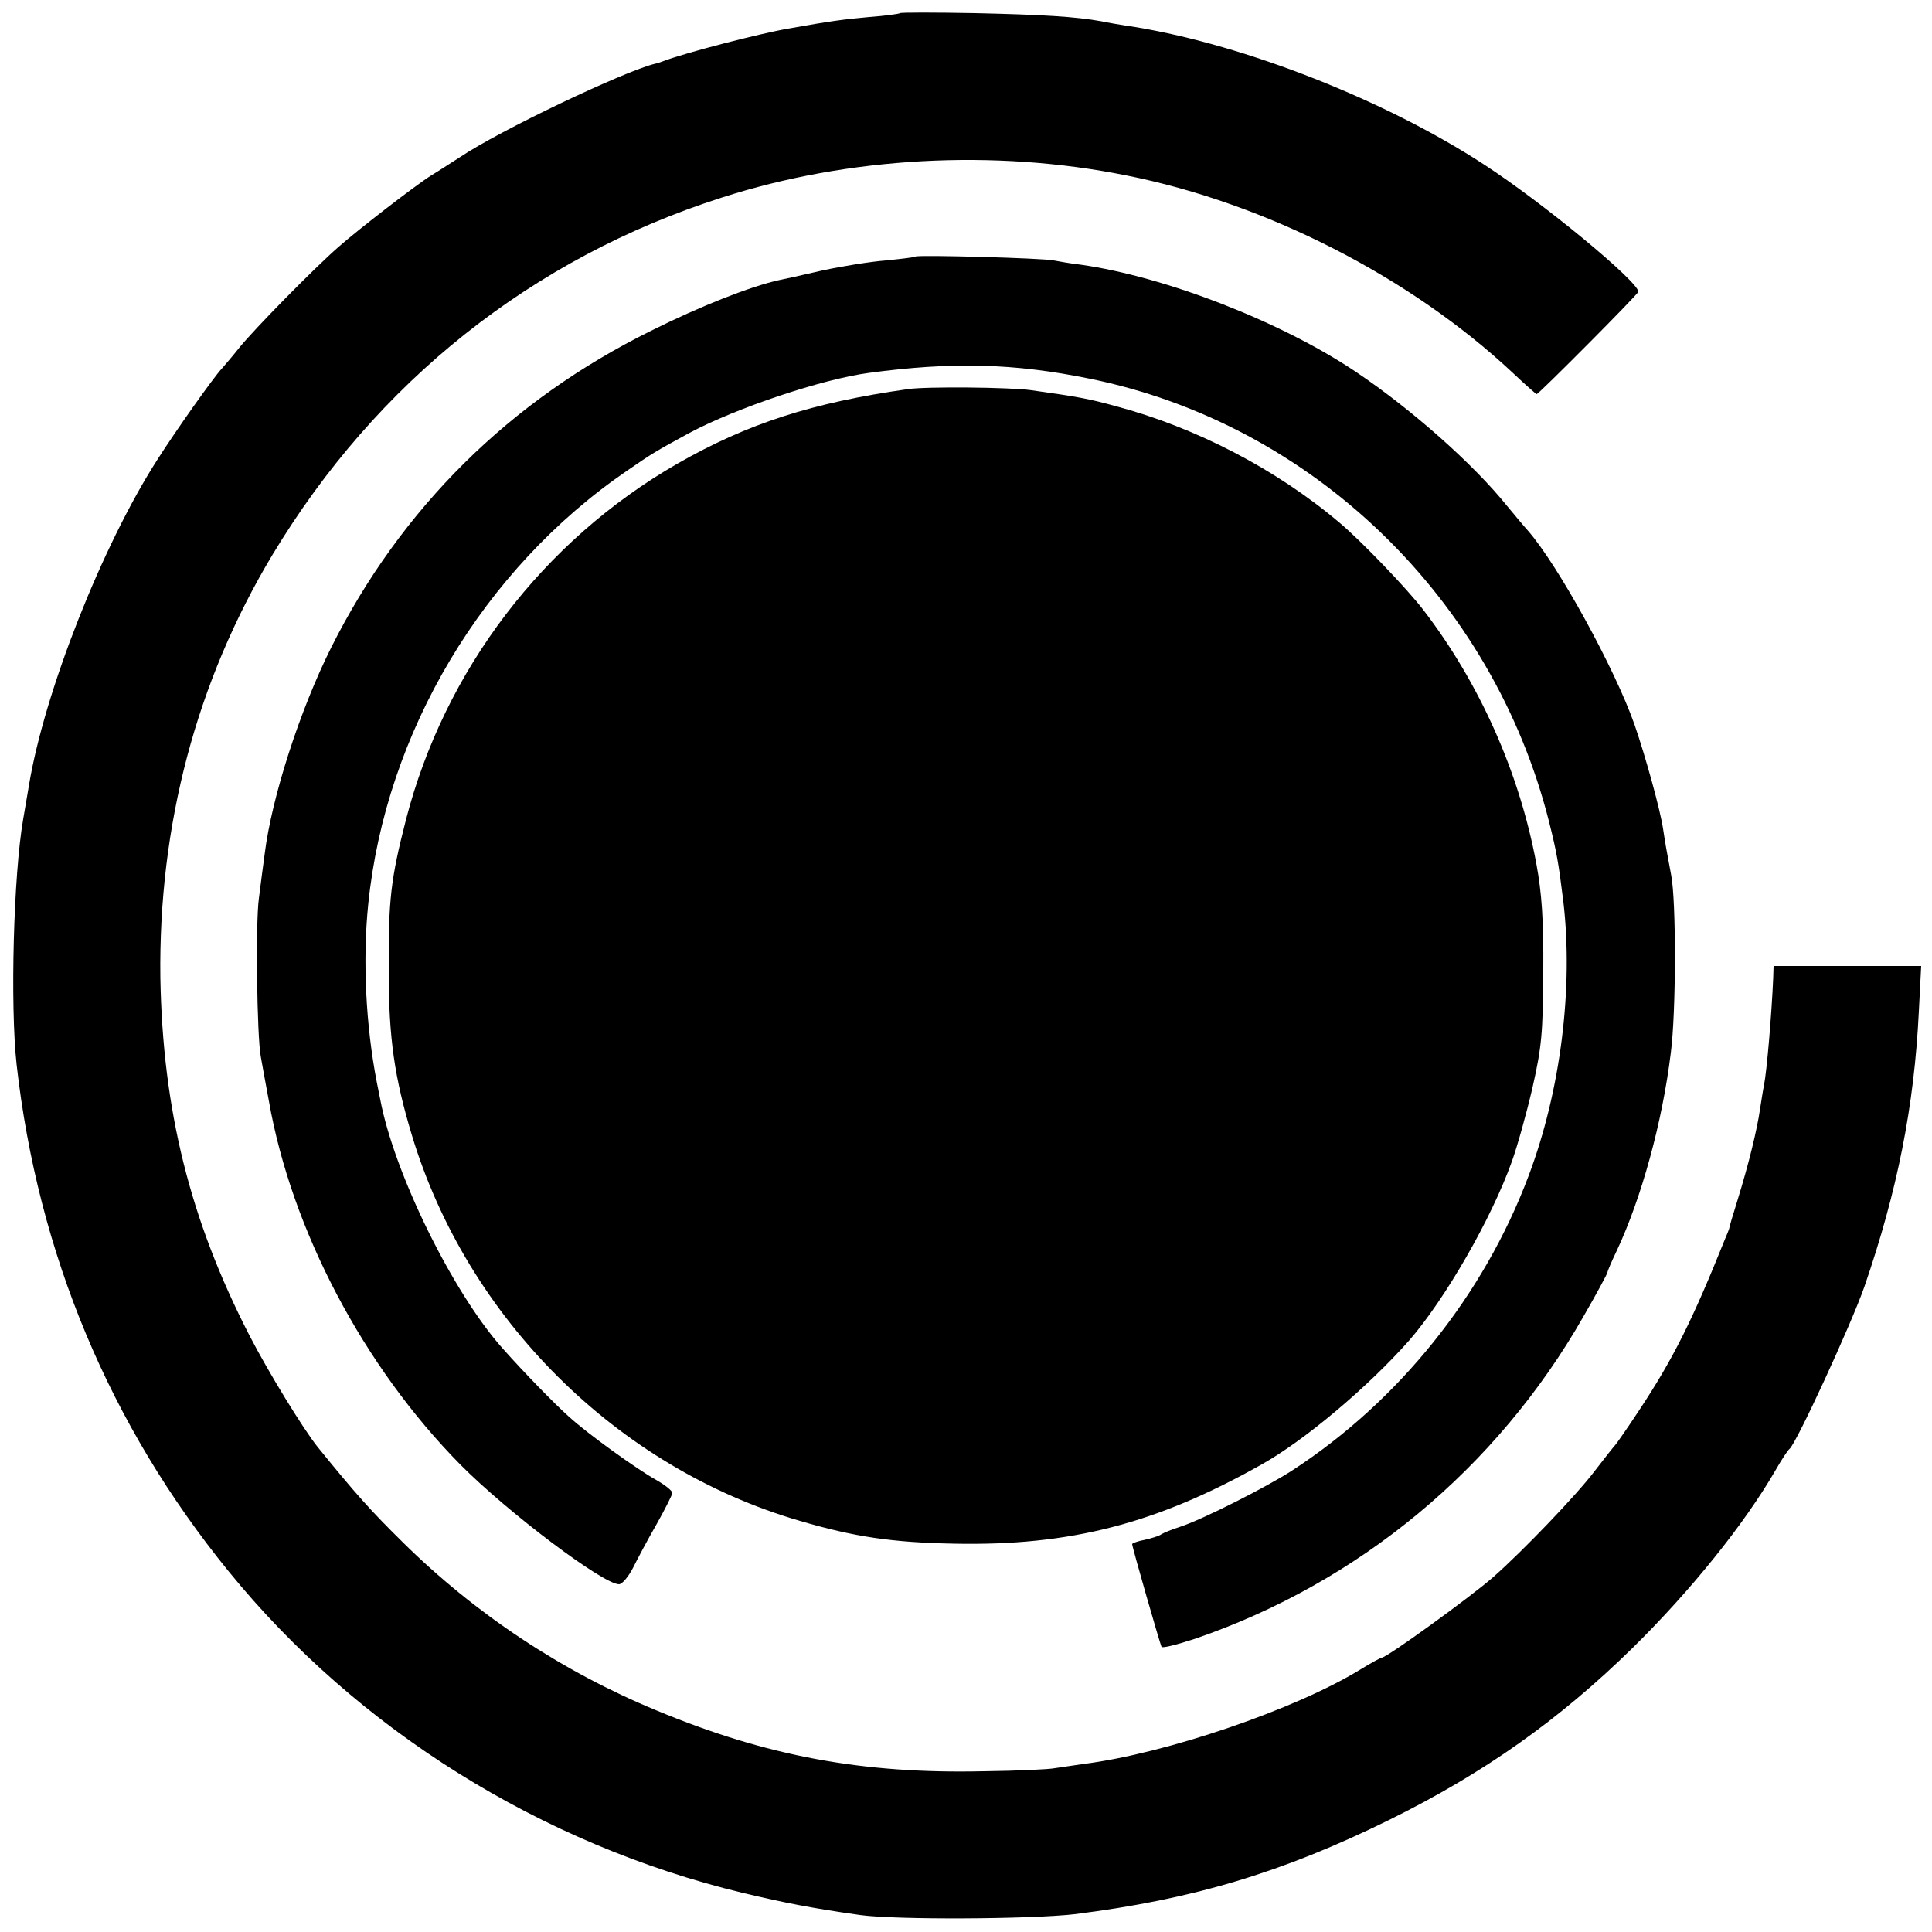
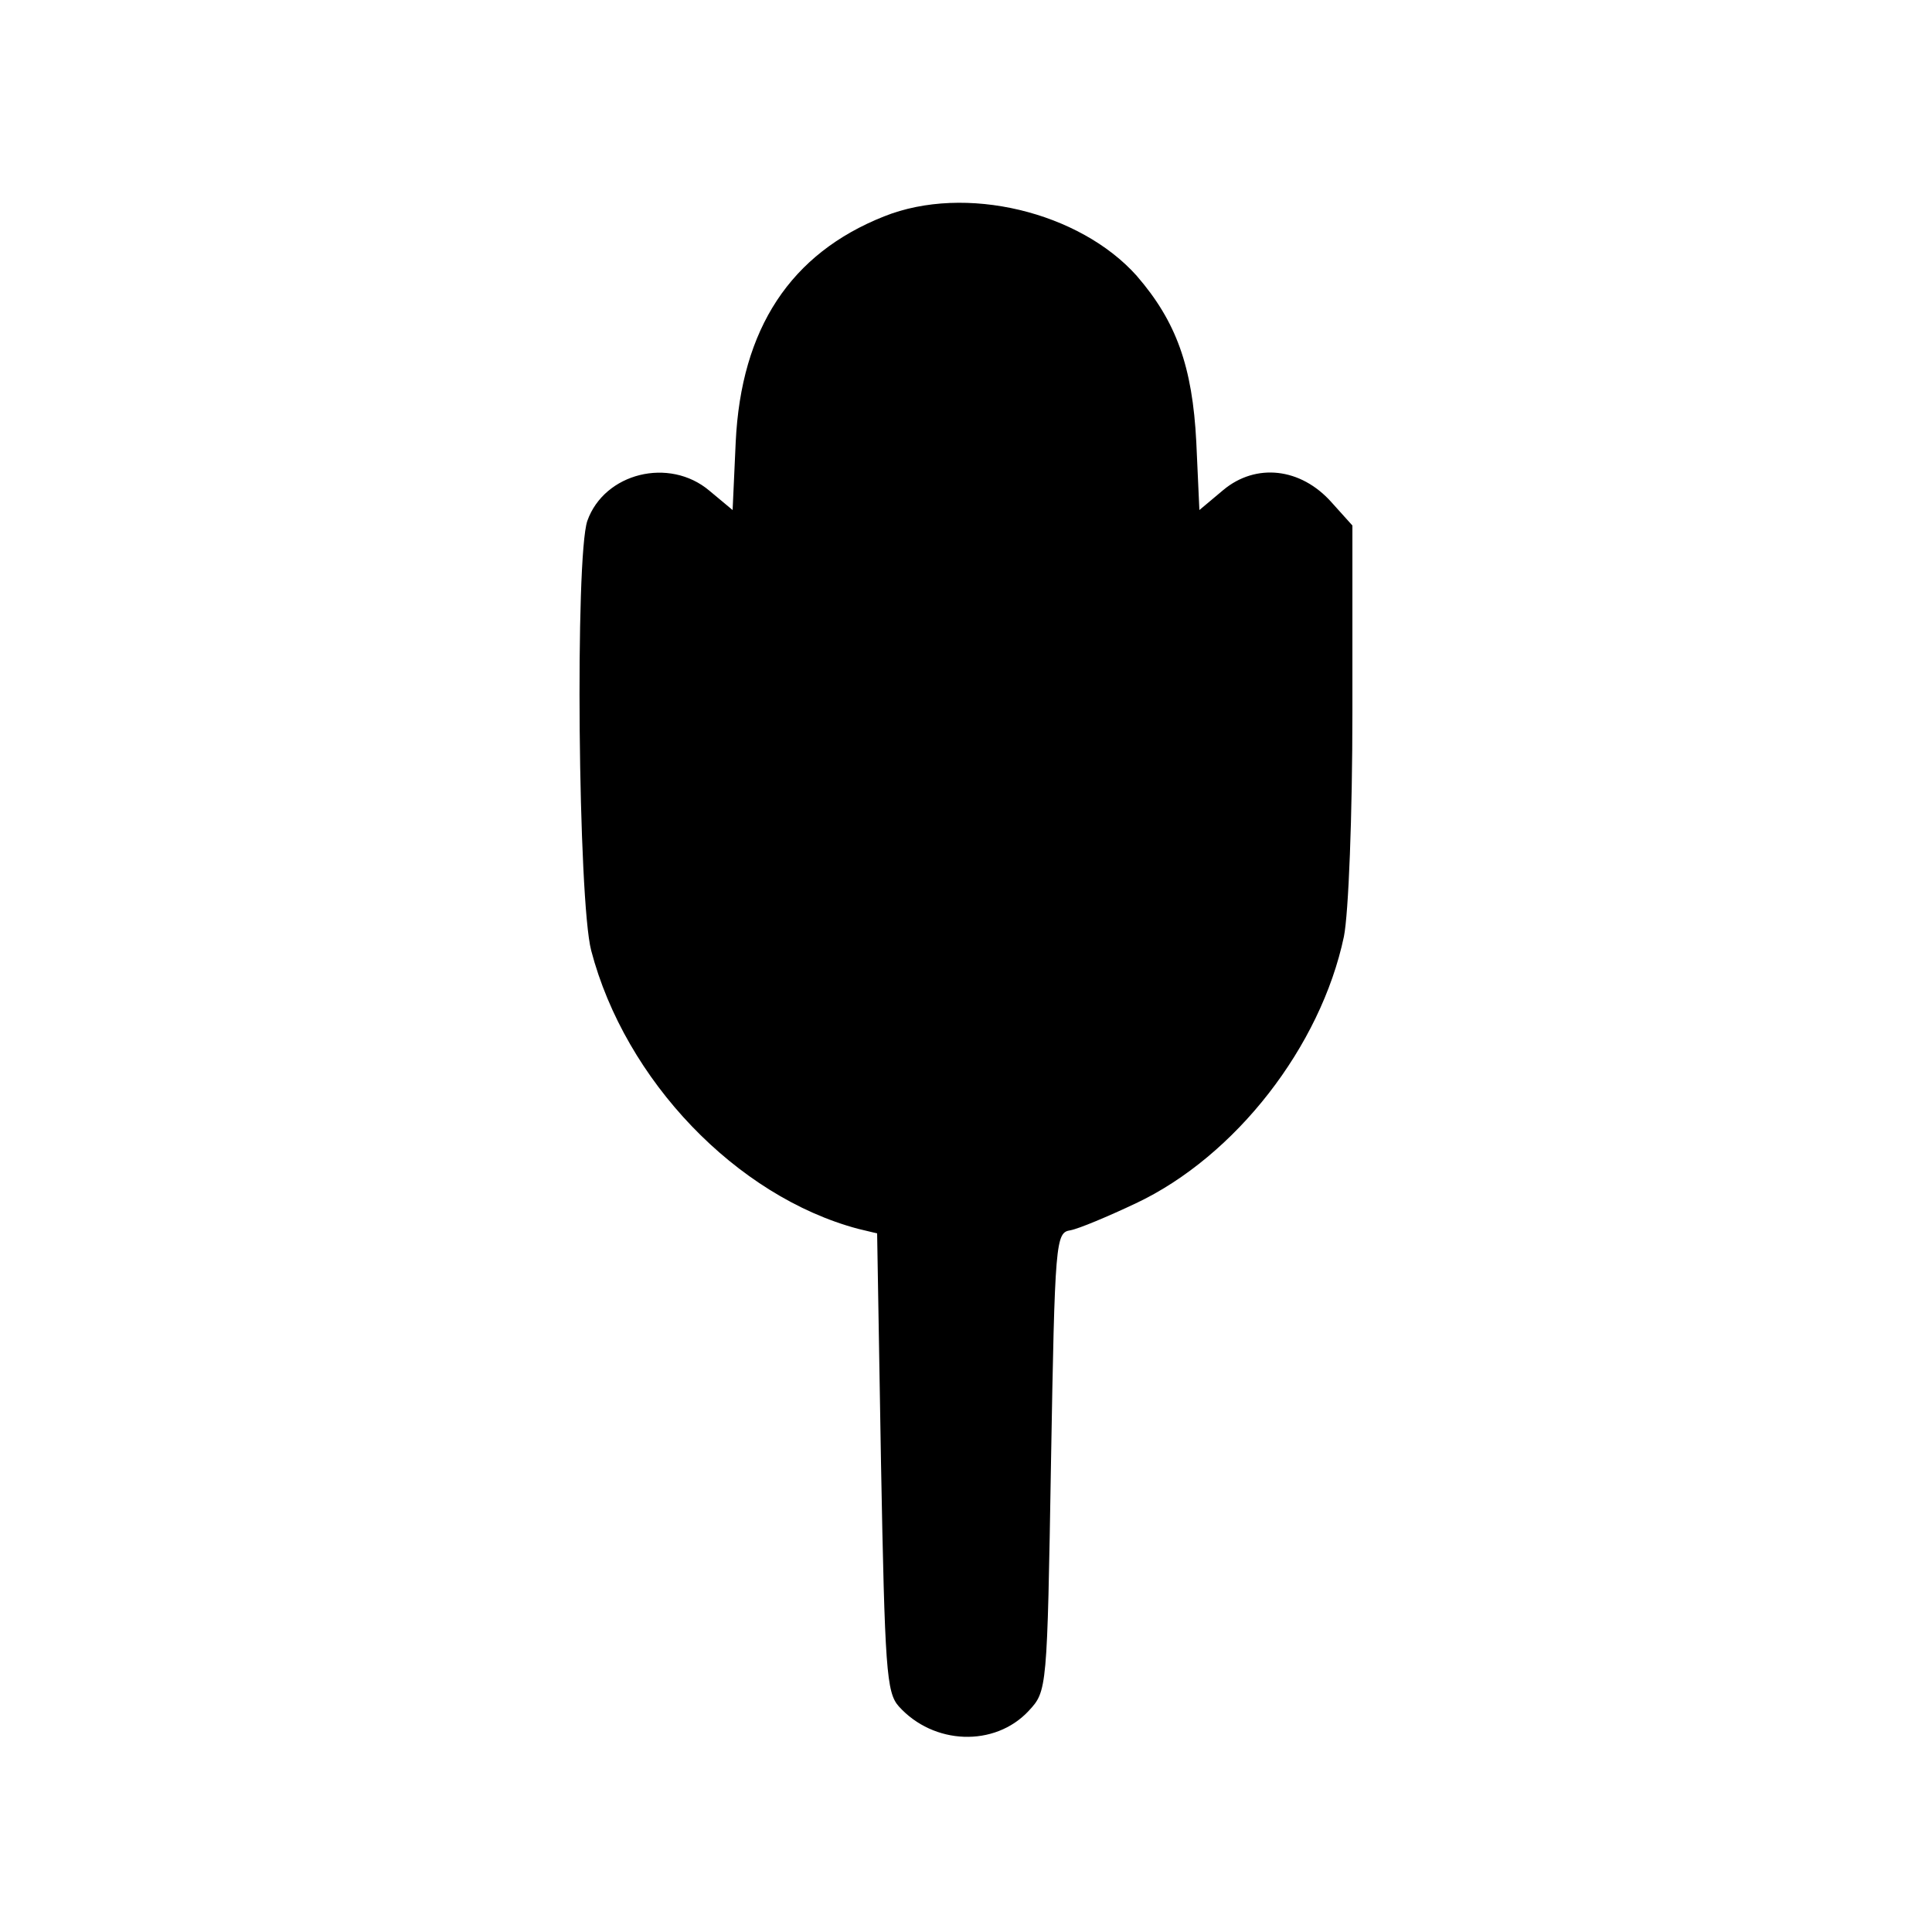
- <svg xmlns="http://www.w3.org/2000/svg" version="1.0" width="500pt" height="500pt" viewBox="0 0 500 500" preserveAspectRatio="xMidYMid meet">
-   <g transform="translate(0,500) scale(0.1,-0.1)" fill="#000000" stroke="none">
-     <path d="M2329 4966 c-2 -2 -38 -7 -79 -10 -66 -6 -98 -10 -210 -30 -75 -13 -264 -62 -320 -83 -8 -3 -19 -7 -25 -8 -79 -19 -403 -173 -505 -242 -24 -15 -57 -37 -74 -47 -40 -25 -189 -140 -241 -186 -64 -56 -217 -212 -255 -259 -19 -24 -40 -48 -46 -55 -21 -22 -120 -162 -167 -236 -142 -221 -292 -600 -332 -842 -3 -18 -10 -58 -15 -88 -25 -143 -34 -482 -17 -635 55 -489 241 -934 549 -1312 332 -408 808 -706 1331 -832 110 -26 176 -39 302 -57 93 -13 443 -11 555 2 306 38 539 108 815 244 247 122 440 259 631 446 150 148 288 319 369 459 16 28 32 52 36 55 17 12 161 325 194 420 85 247 129 466 141 713 l6 117 -191 0 -191 0 -1 -32 c-4 -91 -16 -237 -24 -278 -2 -8 -6 -35 -10 -60 -8 -55 -29 -141 -58 -235 -12 -38 -22 -72 -22 -75 -1 -3 -5 -14 -10 -25 -85 -212 -135 -312 -223 -445 -31 -47 -59 -87 -62 -90 -3 -3 -27 -33 -53 -67 -46 -61 -185 -206 -262 -274 -58 -51 -276 -209 -289 -209 -3 0 -28 -14 -56 -31 -168 -103 -502 -217 -715 -244 -27 -4 -61 -9 -75 -11 -14 -3 -97 -7 -185 -8 -312 -7 -561 39 -845 157 -245 101 -470 250 -659 437 -83 82 -118 121 -218 244 -38 47 -129 196 -177 289 -155 301 -225 586 -231 927 -5 394 93 766 290 1094 269 447 672 768 1164 925 327 105 703 126 1046 57 362 -72 735 -263 999 -510 33 -31 61 -56 63 -56 5 0 263 259 263 265 0 26 -245 229 -399 329 -254 166 -617 309 -903 356 -35 5 -74 12 -88 15 -67 12 -151 17 -326 21 -105 2 -193 2 -195 0z" />
-     <path d="M2369 4336 c-2 -2 -37 -6 -76 -10 -40 -3 -114 -15 -165 -26 -51 -12 -102 -23 -112 -25 -73 -16 -203 -67 -331 -131 -366 -181 -647 -459 -828 -820 -81 -162 -154 -388 -172 -534 -4 -30 -11 -82 -15 -115 -9 -64 -5 -359 5 -410 3 -16 12 -68 21 -115 59 -334 245 -687 496 -941 123 -124 369 -309 410 -309 8 0 24 19 36 42 12 24 39 75 61 113 22 39 40 75 41 81 0 6 -19 21 -42 34 -50 28 -177 119 -226 164 -36 32 -116 114 -171 176 -128 143 -281 453 -317 645 -2 11 -6 31 -9 45 -28 145 -37 314 -22 460 45 444 297 867 670 1122 67 46 72 49 162 98 120 64 343 139 464 155 216 29 375 25 571 -15 576 -117 1043 -568 1189 -1147 20 -80 24 -103 37 -207 26 -223 -7 -489 -90 -709 -116 -309 -336 -583 -611 -762 -66 -43 -232 -127 -290 -146 -22 -7 -44 -16 -50 -20 -5 -4 -25 -10 -42 -14 -18 -3 -33 -9 -33 -11 0 -8 72 -258 76 -266 3 -4 41 6 87 21 423 145 780 440 1005 834 34 59 62 111 62 114 0 3 11 29 25 58 63 135 117 330 139 510 14 107 14 394 1 460 -12 63 -15 81 -21 120 -7 48 -45 186 -74 270 -51 145 -198 413 -276 502 -10 11 -35 41 -54 64 -87 108 -246 249 -390 346 -193 130 -494 247 -713 278 -27 3 -59 9 -70 11 -26 6 -353 15 -358 10z" />
-     <path d="M2350 3993 c-248 -35 -415 -89 -597 -193 -348 -200 -602 -534 -702 -920 -40 -156 -46 -208 -45 -395 0 -172 15 -274 60 -423 143 -474 530 -860 1004 -998 140 -41 237 -56 400 -59 298 -6 522 51 795 205 111 62 275 200 382 321 93 107 213 315 266 464 14 39 38 125 53 190 24 106 27 141 28 300 1 136 -4 204 -18 280 -44 236 -147 467 -292 656 -42 55 -162 180 -217 226 -164 139 -373 247 -580 302 -69 19 -96 24 -217 41 -55 8 -273 10 -320 3z" />
+ <svg xmlns="http://www.w3.org/2000/svg" version="1.0" width="250pt" height="250pt" viewBox="0 0 250 250" preserveAspectRatio="xMidYMid meet">
+   <g transform="translate(0,250) scale(0.1,-0.1)" fill="#000000" stroke="none">
+     <path d="M1144 2220 c-121 -48 -185 -145 -192 -292 l-4 -88 -30 25 c-52 44 -136 23 -158 -39 -16 -47 -12 -491 5 -556 44 -168 188 -318 345 -360 l25 -6 5 -296 c5 -268 7 -298 23 -316 45 -50 124 -53 168 -6 24 26 24 26 29 322 5 287 6 297 25 300 11 2 49 18 85 35 129 61 239 203 269 345 6 30 11 156 11 292 l0 240 -27 30 c-40 45 -98 51 -140 16 l-31 -26 -4 88 c-5 98 -26 156 -77 215 -74 83 -222 119 -327 77z" />
  </g>
</svg>
